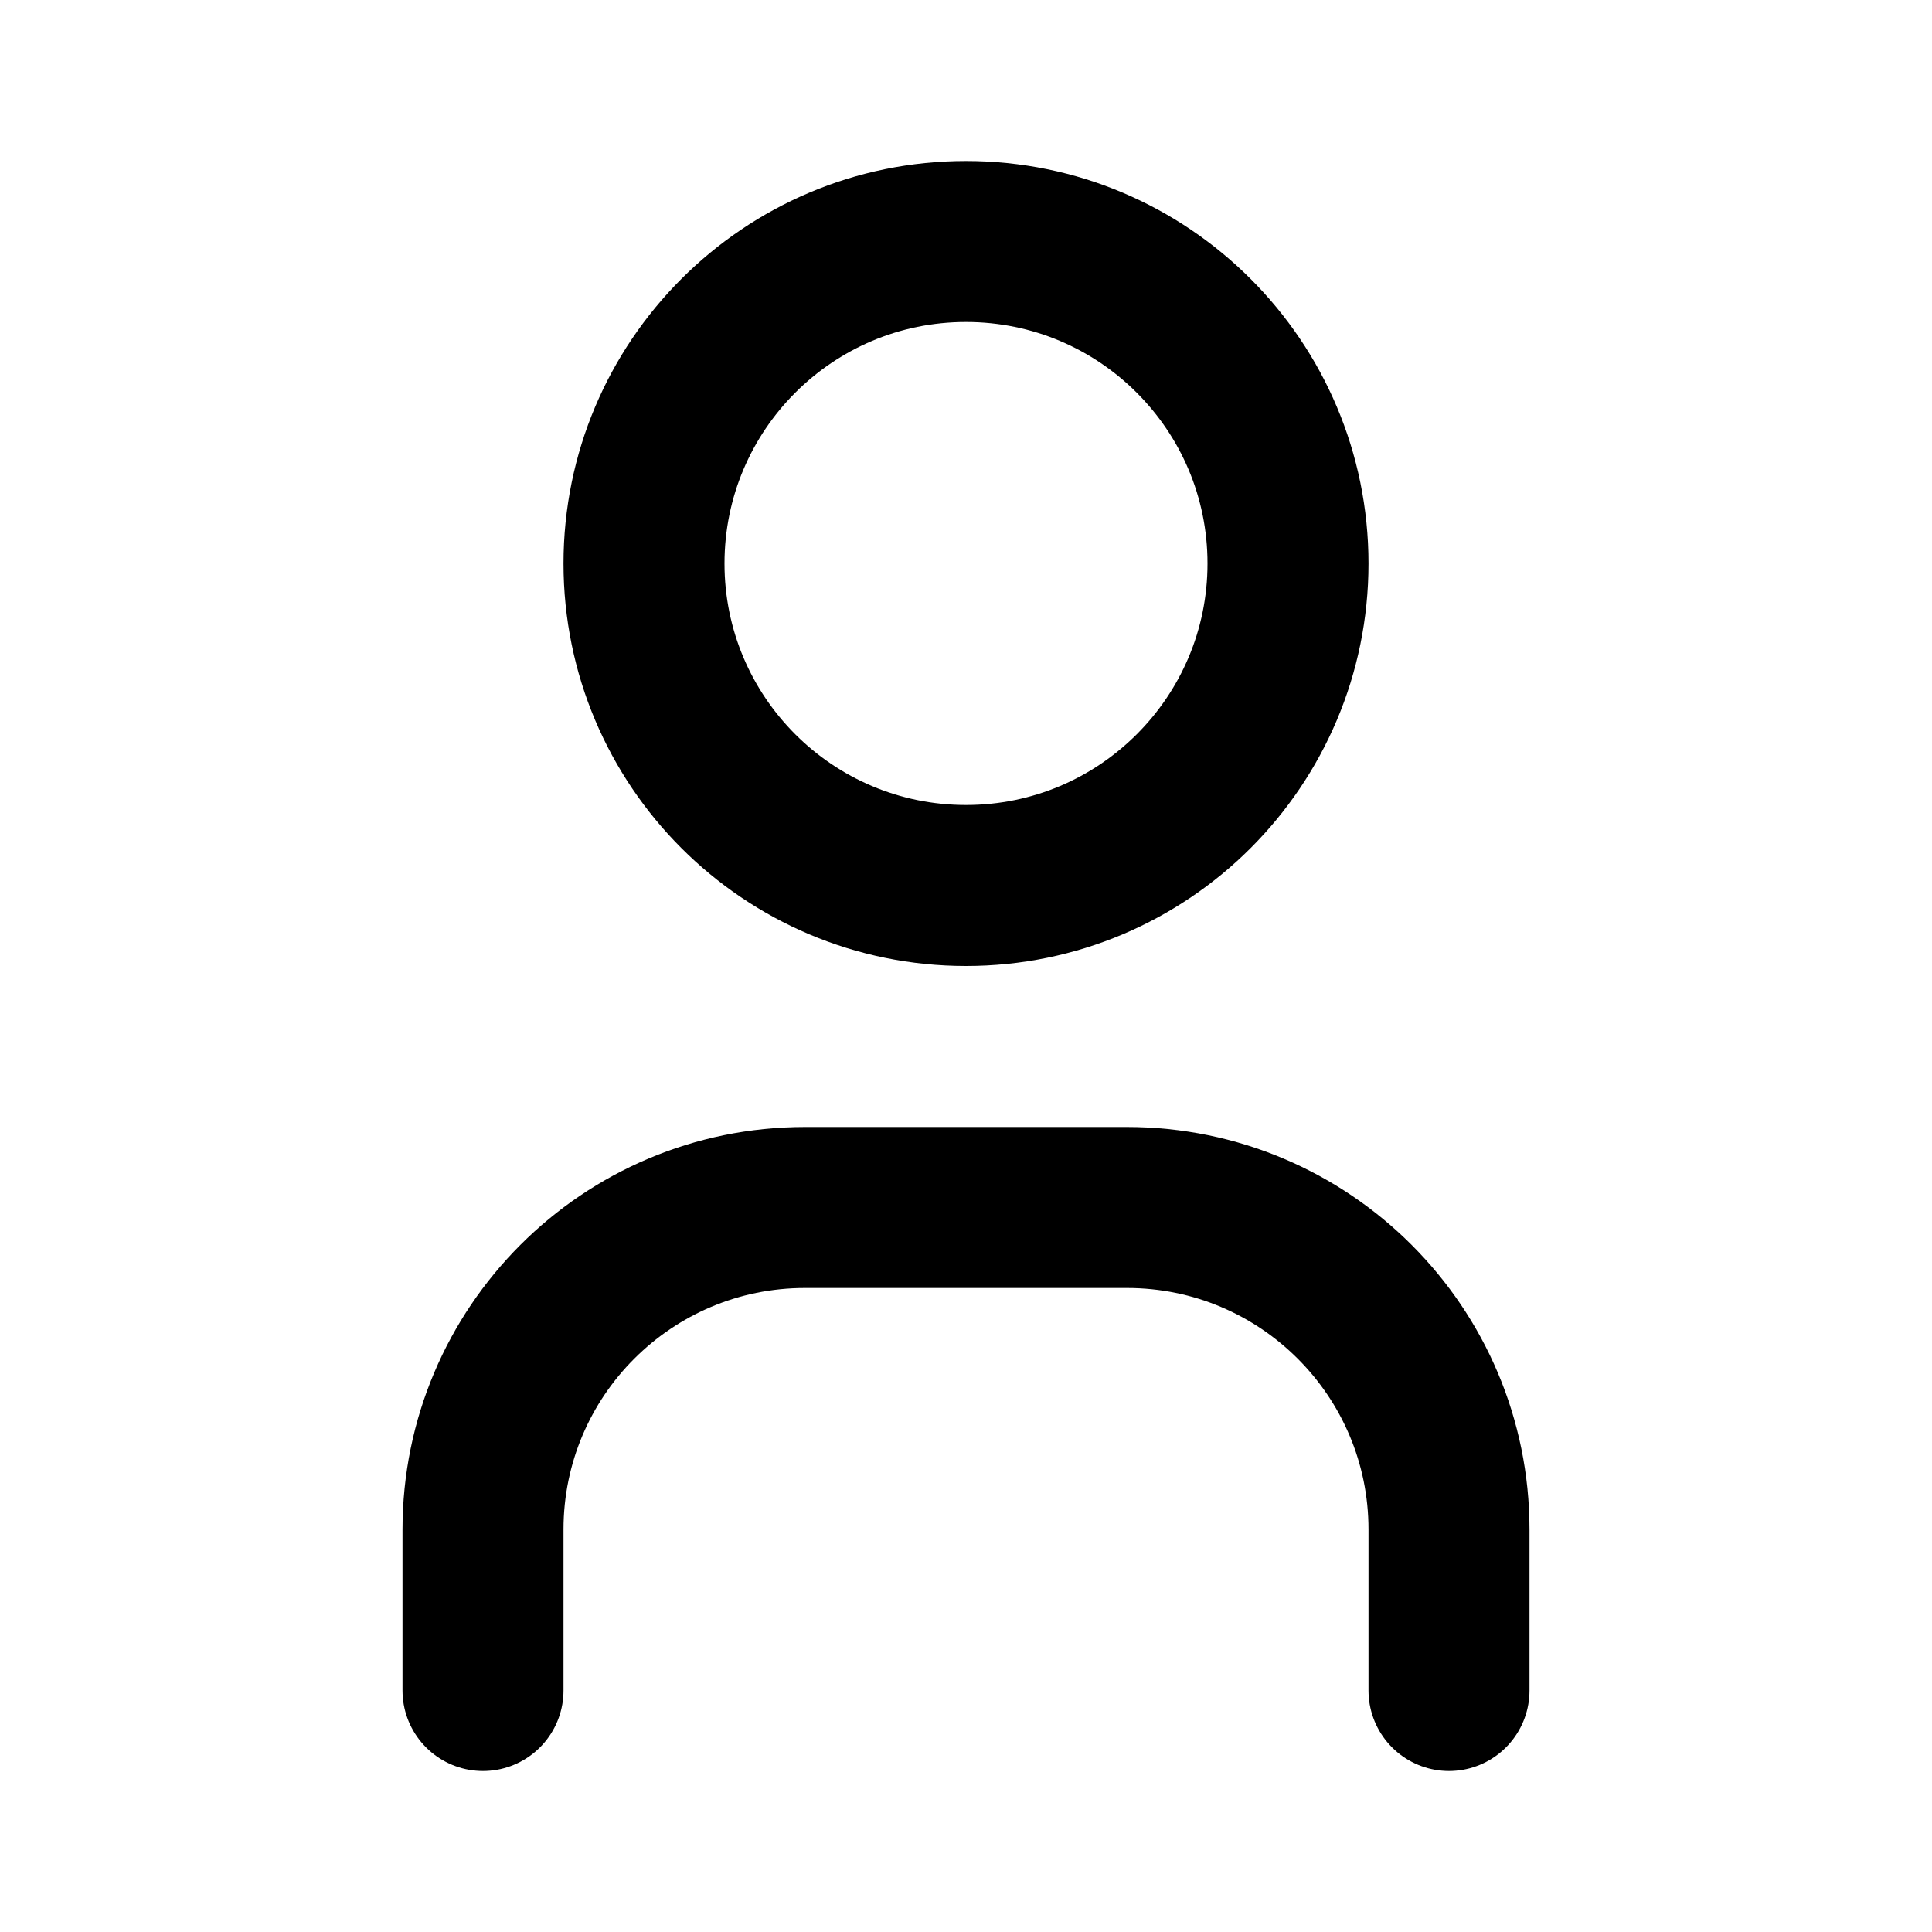
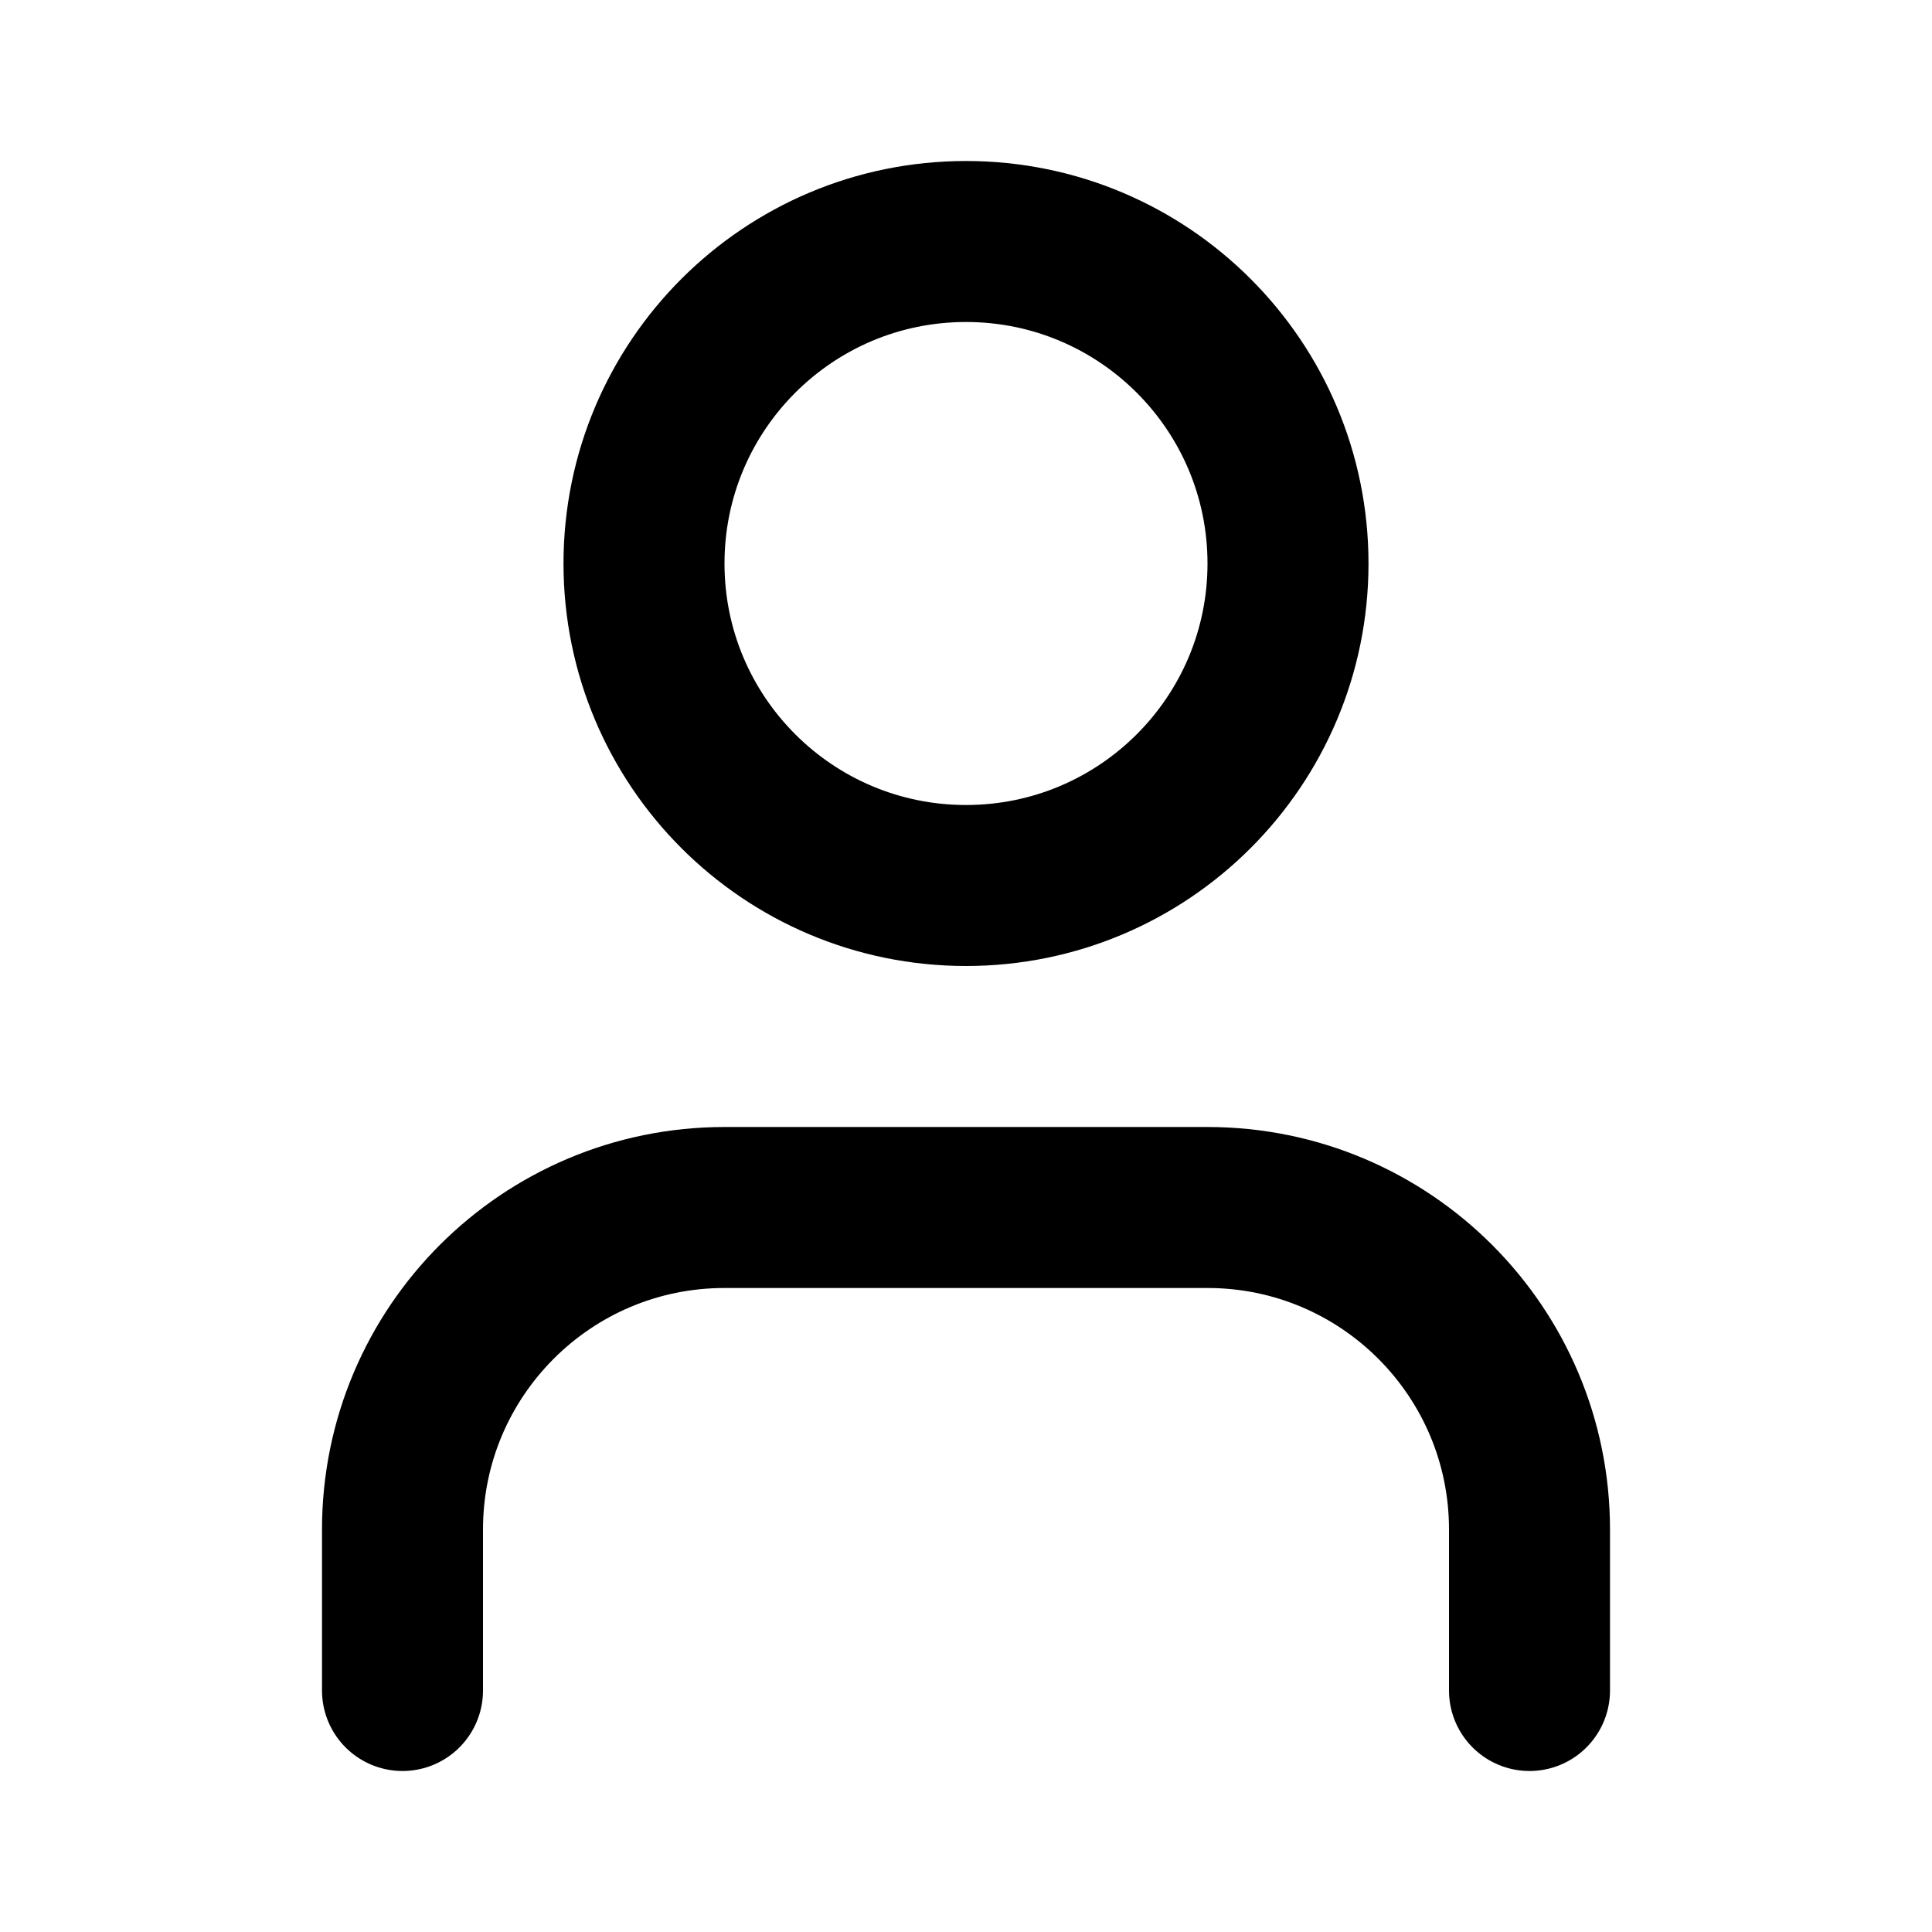
<svg xmlns="http://www.w3.org/2000/svg" width="24" height="24" viewBox="0 0 24 24" fill="none" stroke="currentColor" stroke-width="2" stroke-linecap="round" stroke-linejoin="round">
-   <path d="M8 7a4 4 0 1 0 8 0a4 4 0 0 0 -8 0" />
-   <path d="M6 21v-2a4 4 0 0 1 4 -4h4a4 4 0 0 1 4 4v2" />
+   <path d="M19 21v-2a4 4 0 0 0-4-4H9a4 4 0 0 0-4 4v2" />
+   <circle cx="12" cy="7" r="4" />
</svg>
